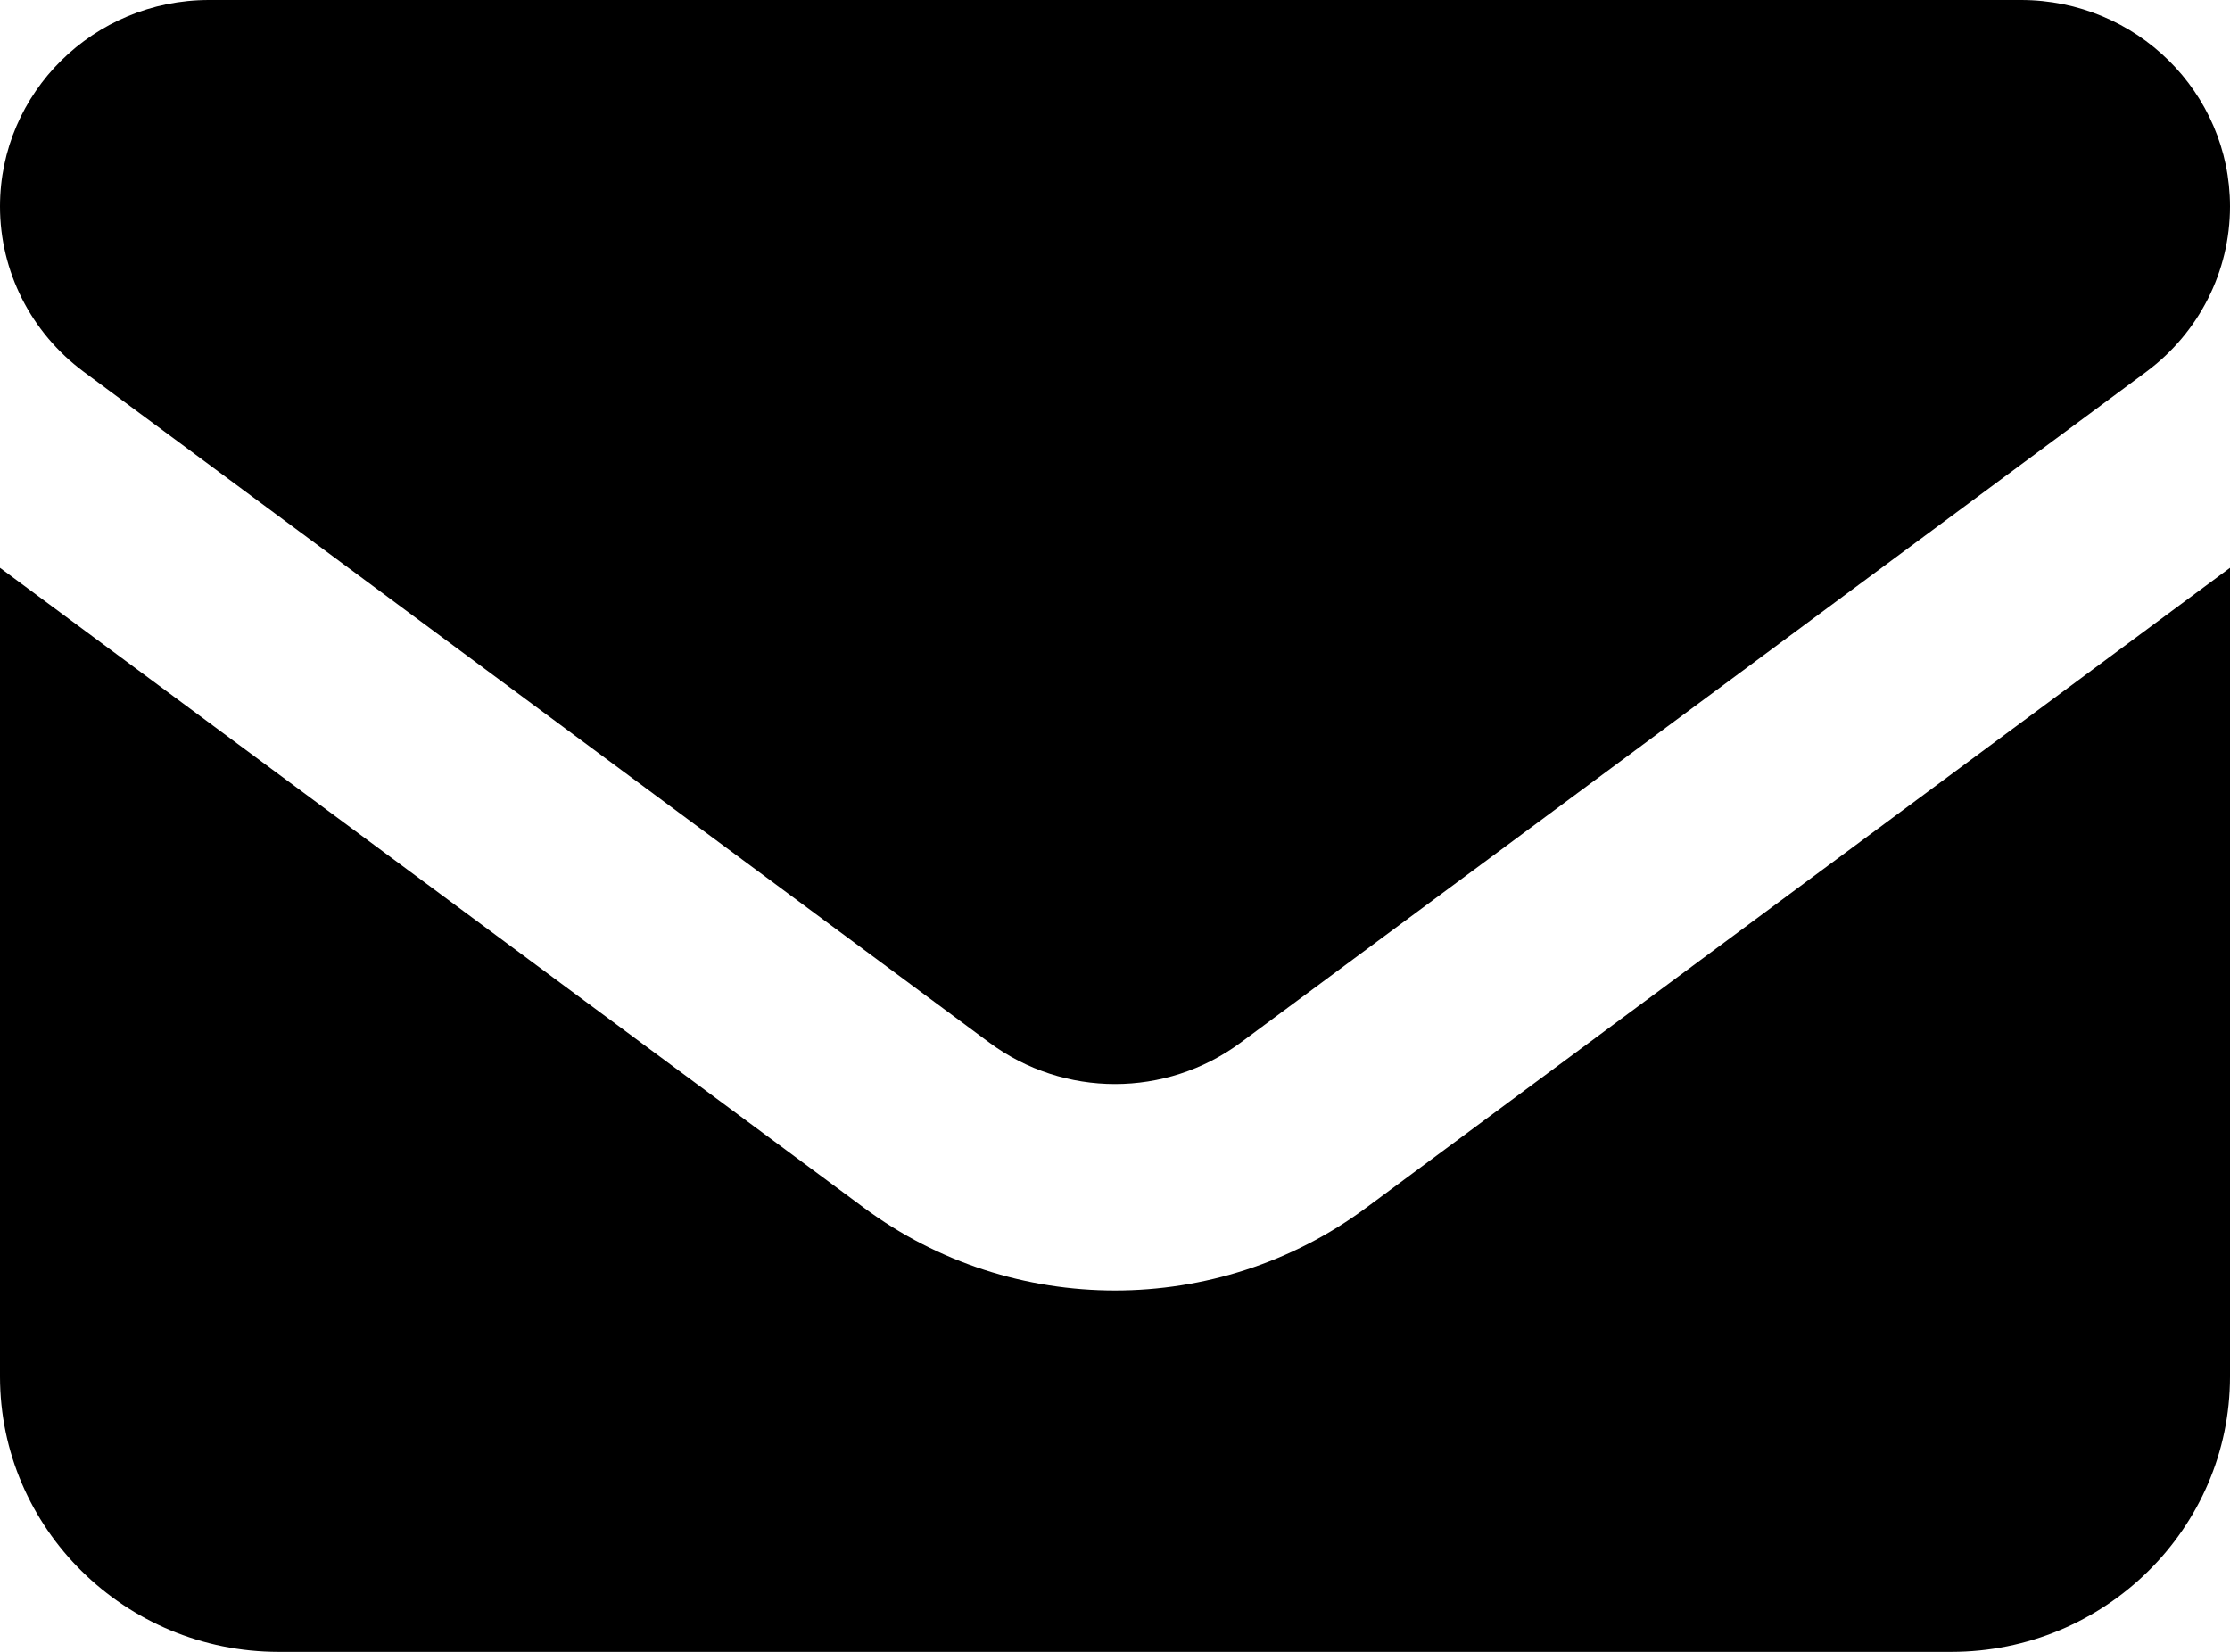
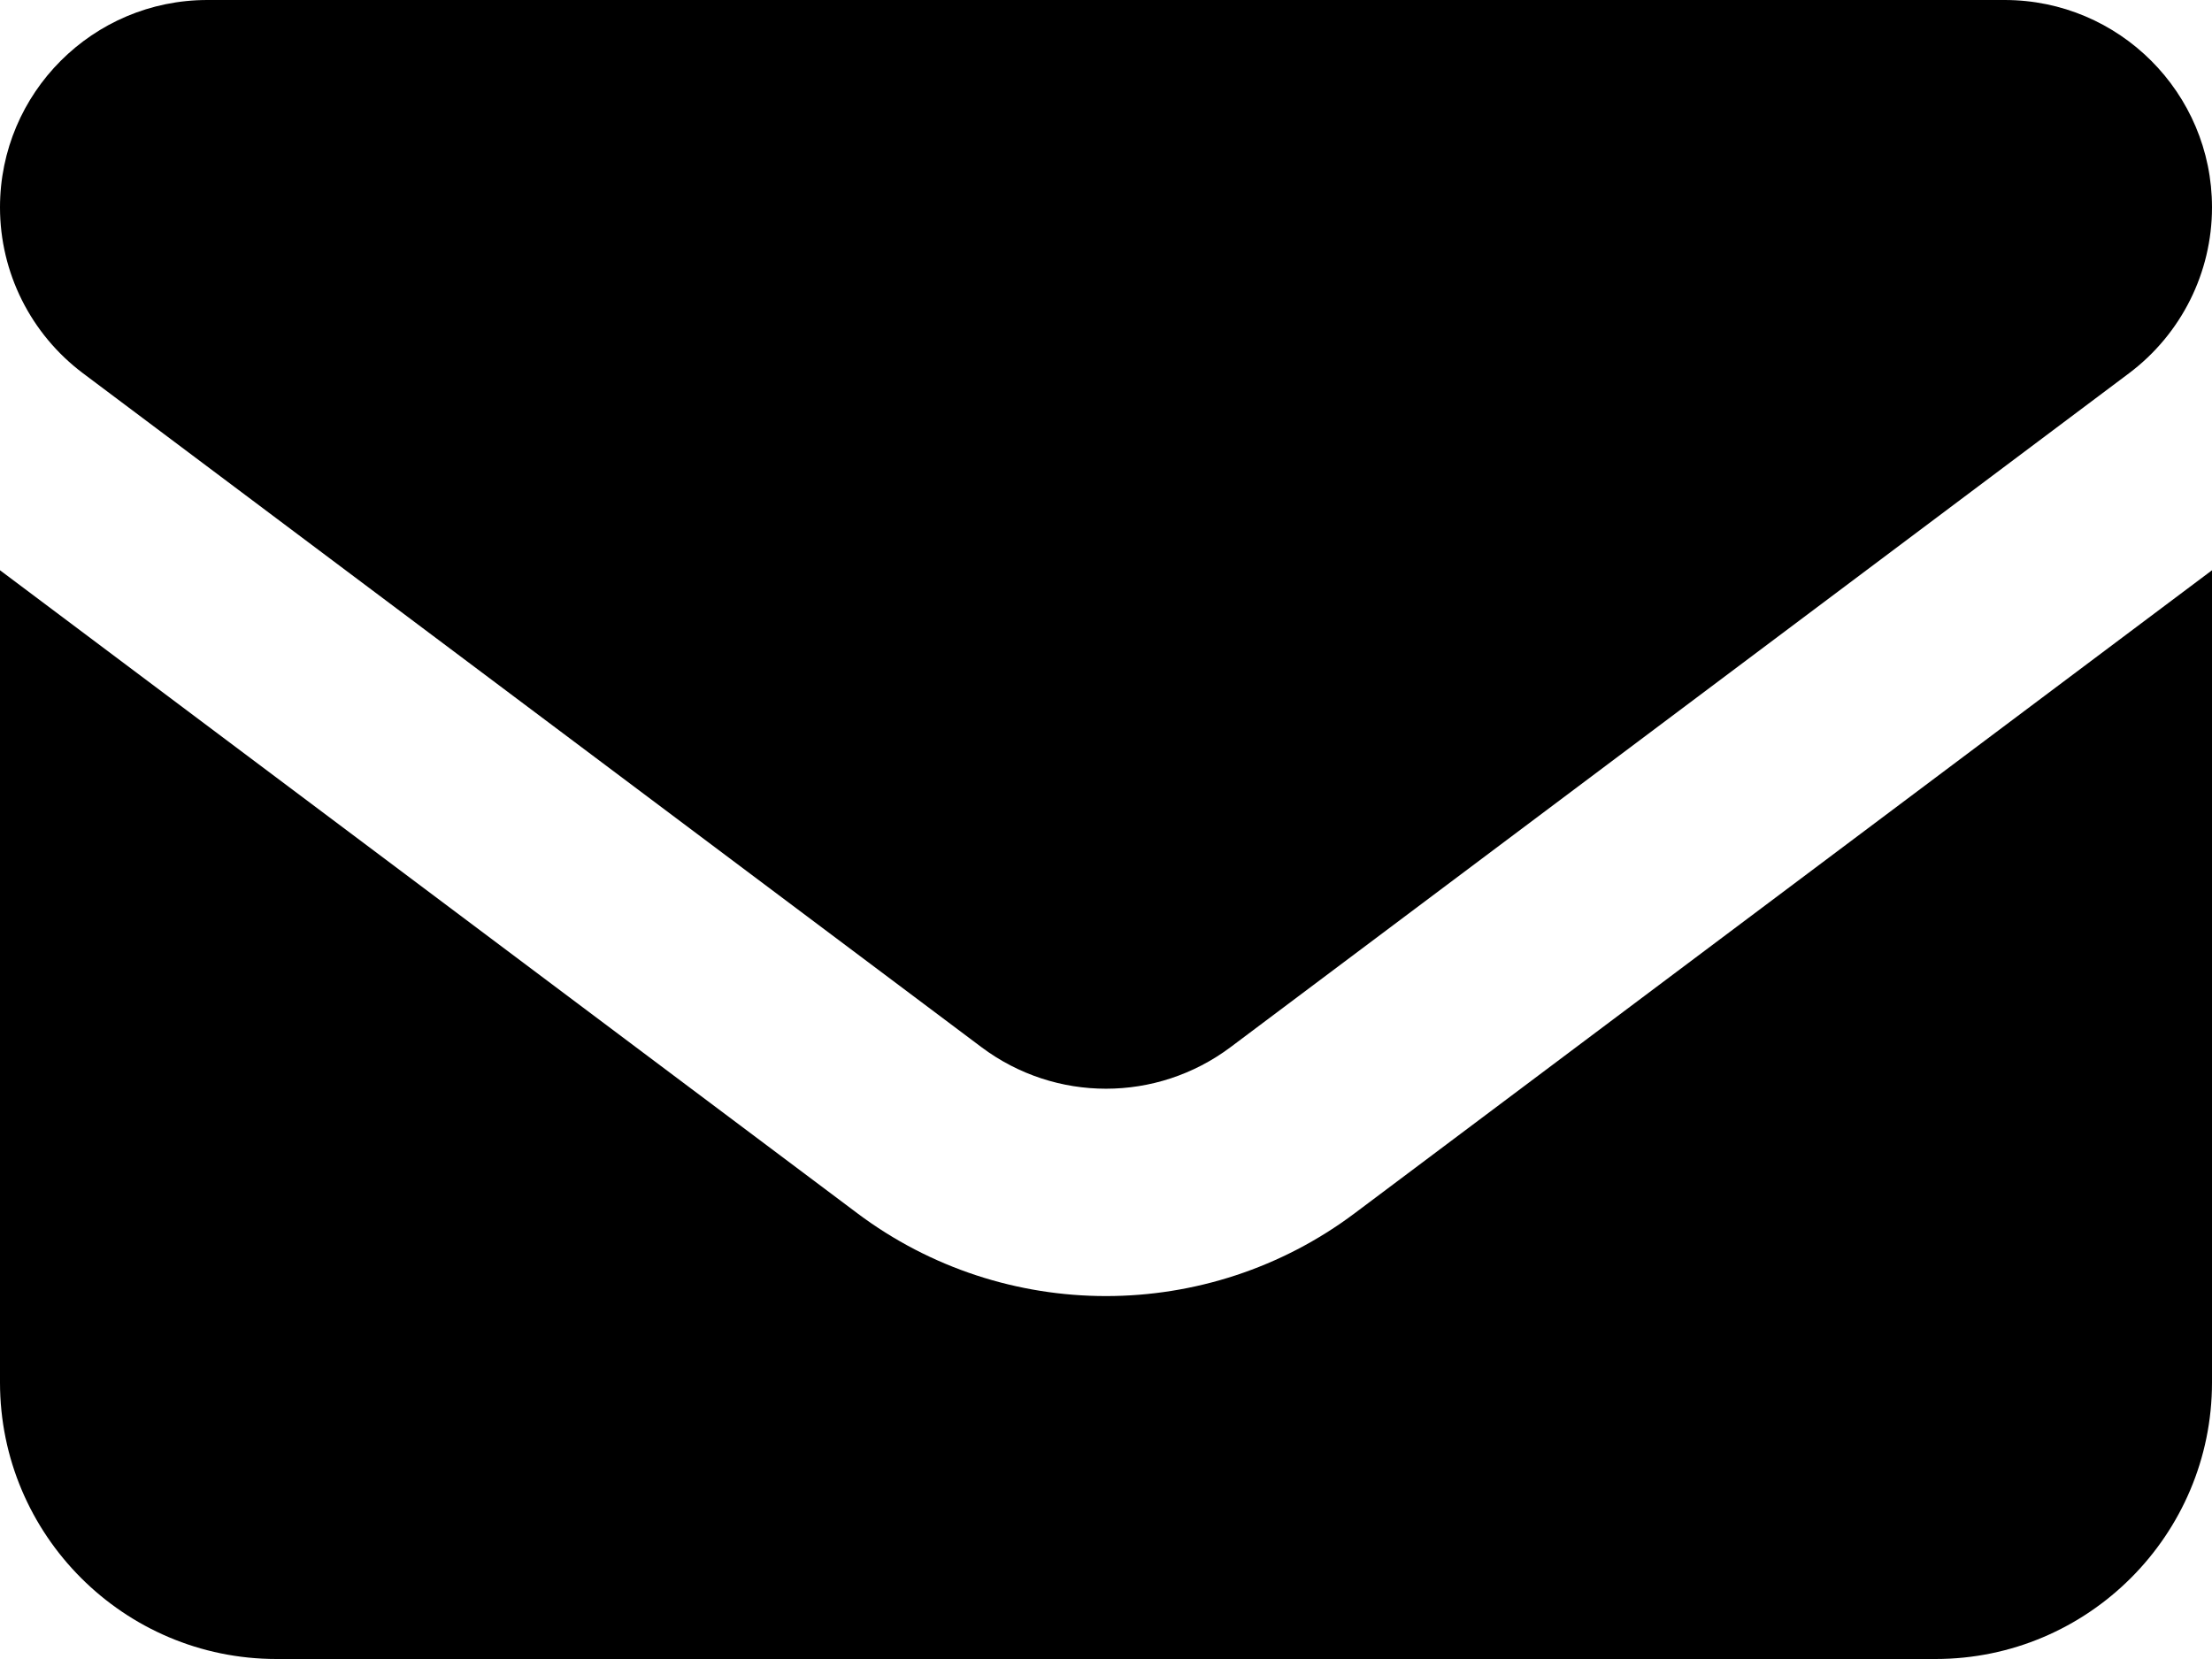
- <svg xmlns="http://www.w3.org/2000/svg" preserveAspectRatio="none" overflow="visible" style="display: block;" width="27" height="20" viewBox="0 0 27 20" fill="none">
-   <path id="Vector" d="M2.531 0C1.134 0 0 1.12 0 2.5C0 3.286 0.374 4.026 1.012 4.5L11.981 12.625C12.883 13.292 14.117 13.292 15.019 12.625L25.988 4.5C26.626 4.026 27 3.286 27 2.5C27 1.12 25.866 0 24.469 0H2.531ZM0 6.875V16.667C0 18.505 1.513 20 3.375 20H23.625C25.486 20 27 18.505 27 16.667V6.875L16.538 14.625C14.739 15.958 12.261 15.958 10.463 14.625L0 6.875Z" fill="black" />
+ <svg xmlns="http://www.w3.org/2000/svg" width="24" height="18" viewBox="0 0 25 19" preserveAspectRatio="none" fill="none">
+   <path d="M2.344 0C1.05 0 0 1.064 0 2.375C0 3.122 0.347 3.825 0.938 4.275L11.094 11.994C11.929 12.627 13.071 12.627 13.906 11.994L24.062 4.275C24.653 3.825 25 3.122 25 2.375C25 1.064 23.95 0 22.656 0H2.344ZM0 6.531V15.833C0 17.58 1.401 19 3.125 19H21.875C23.599 19 25 17.58 25 15.833V6.531L15.312 13.894C13.648 15.16 11.352 15.16 9.688 13.894L0 6.531Z" fill="black" />
</svg>
